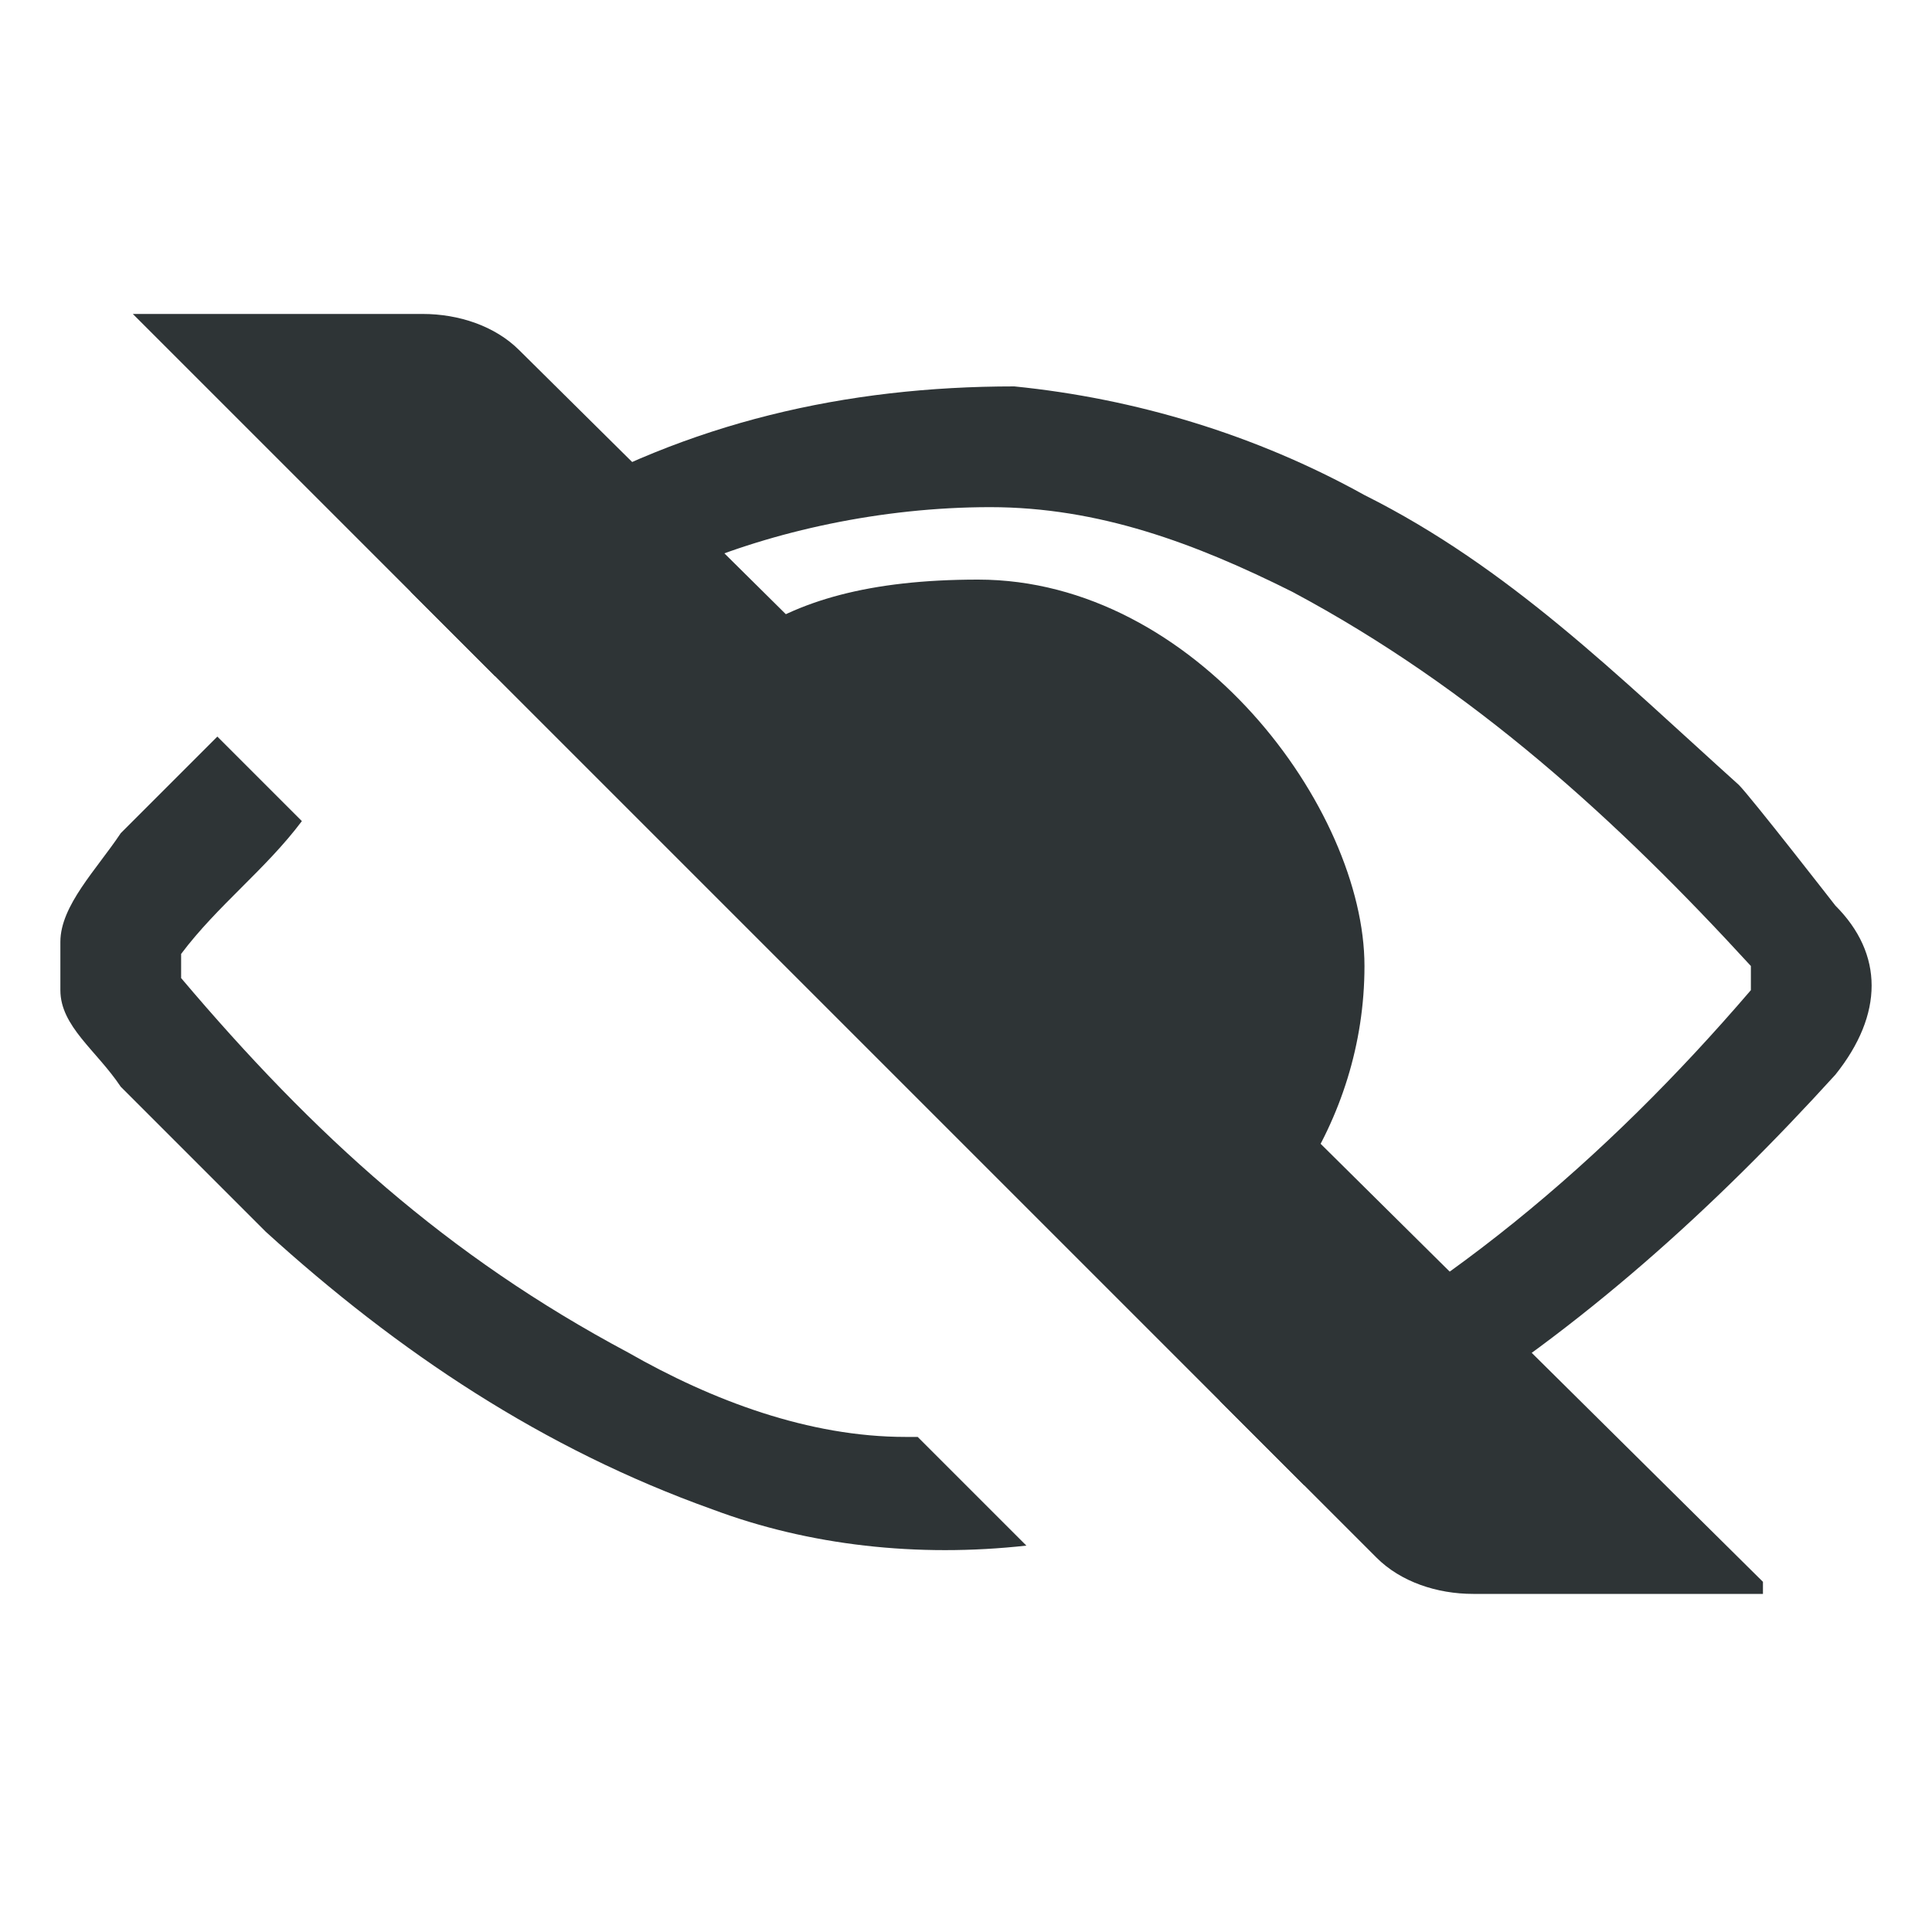
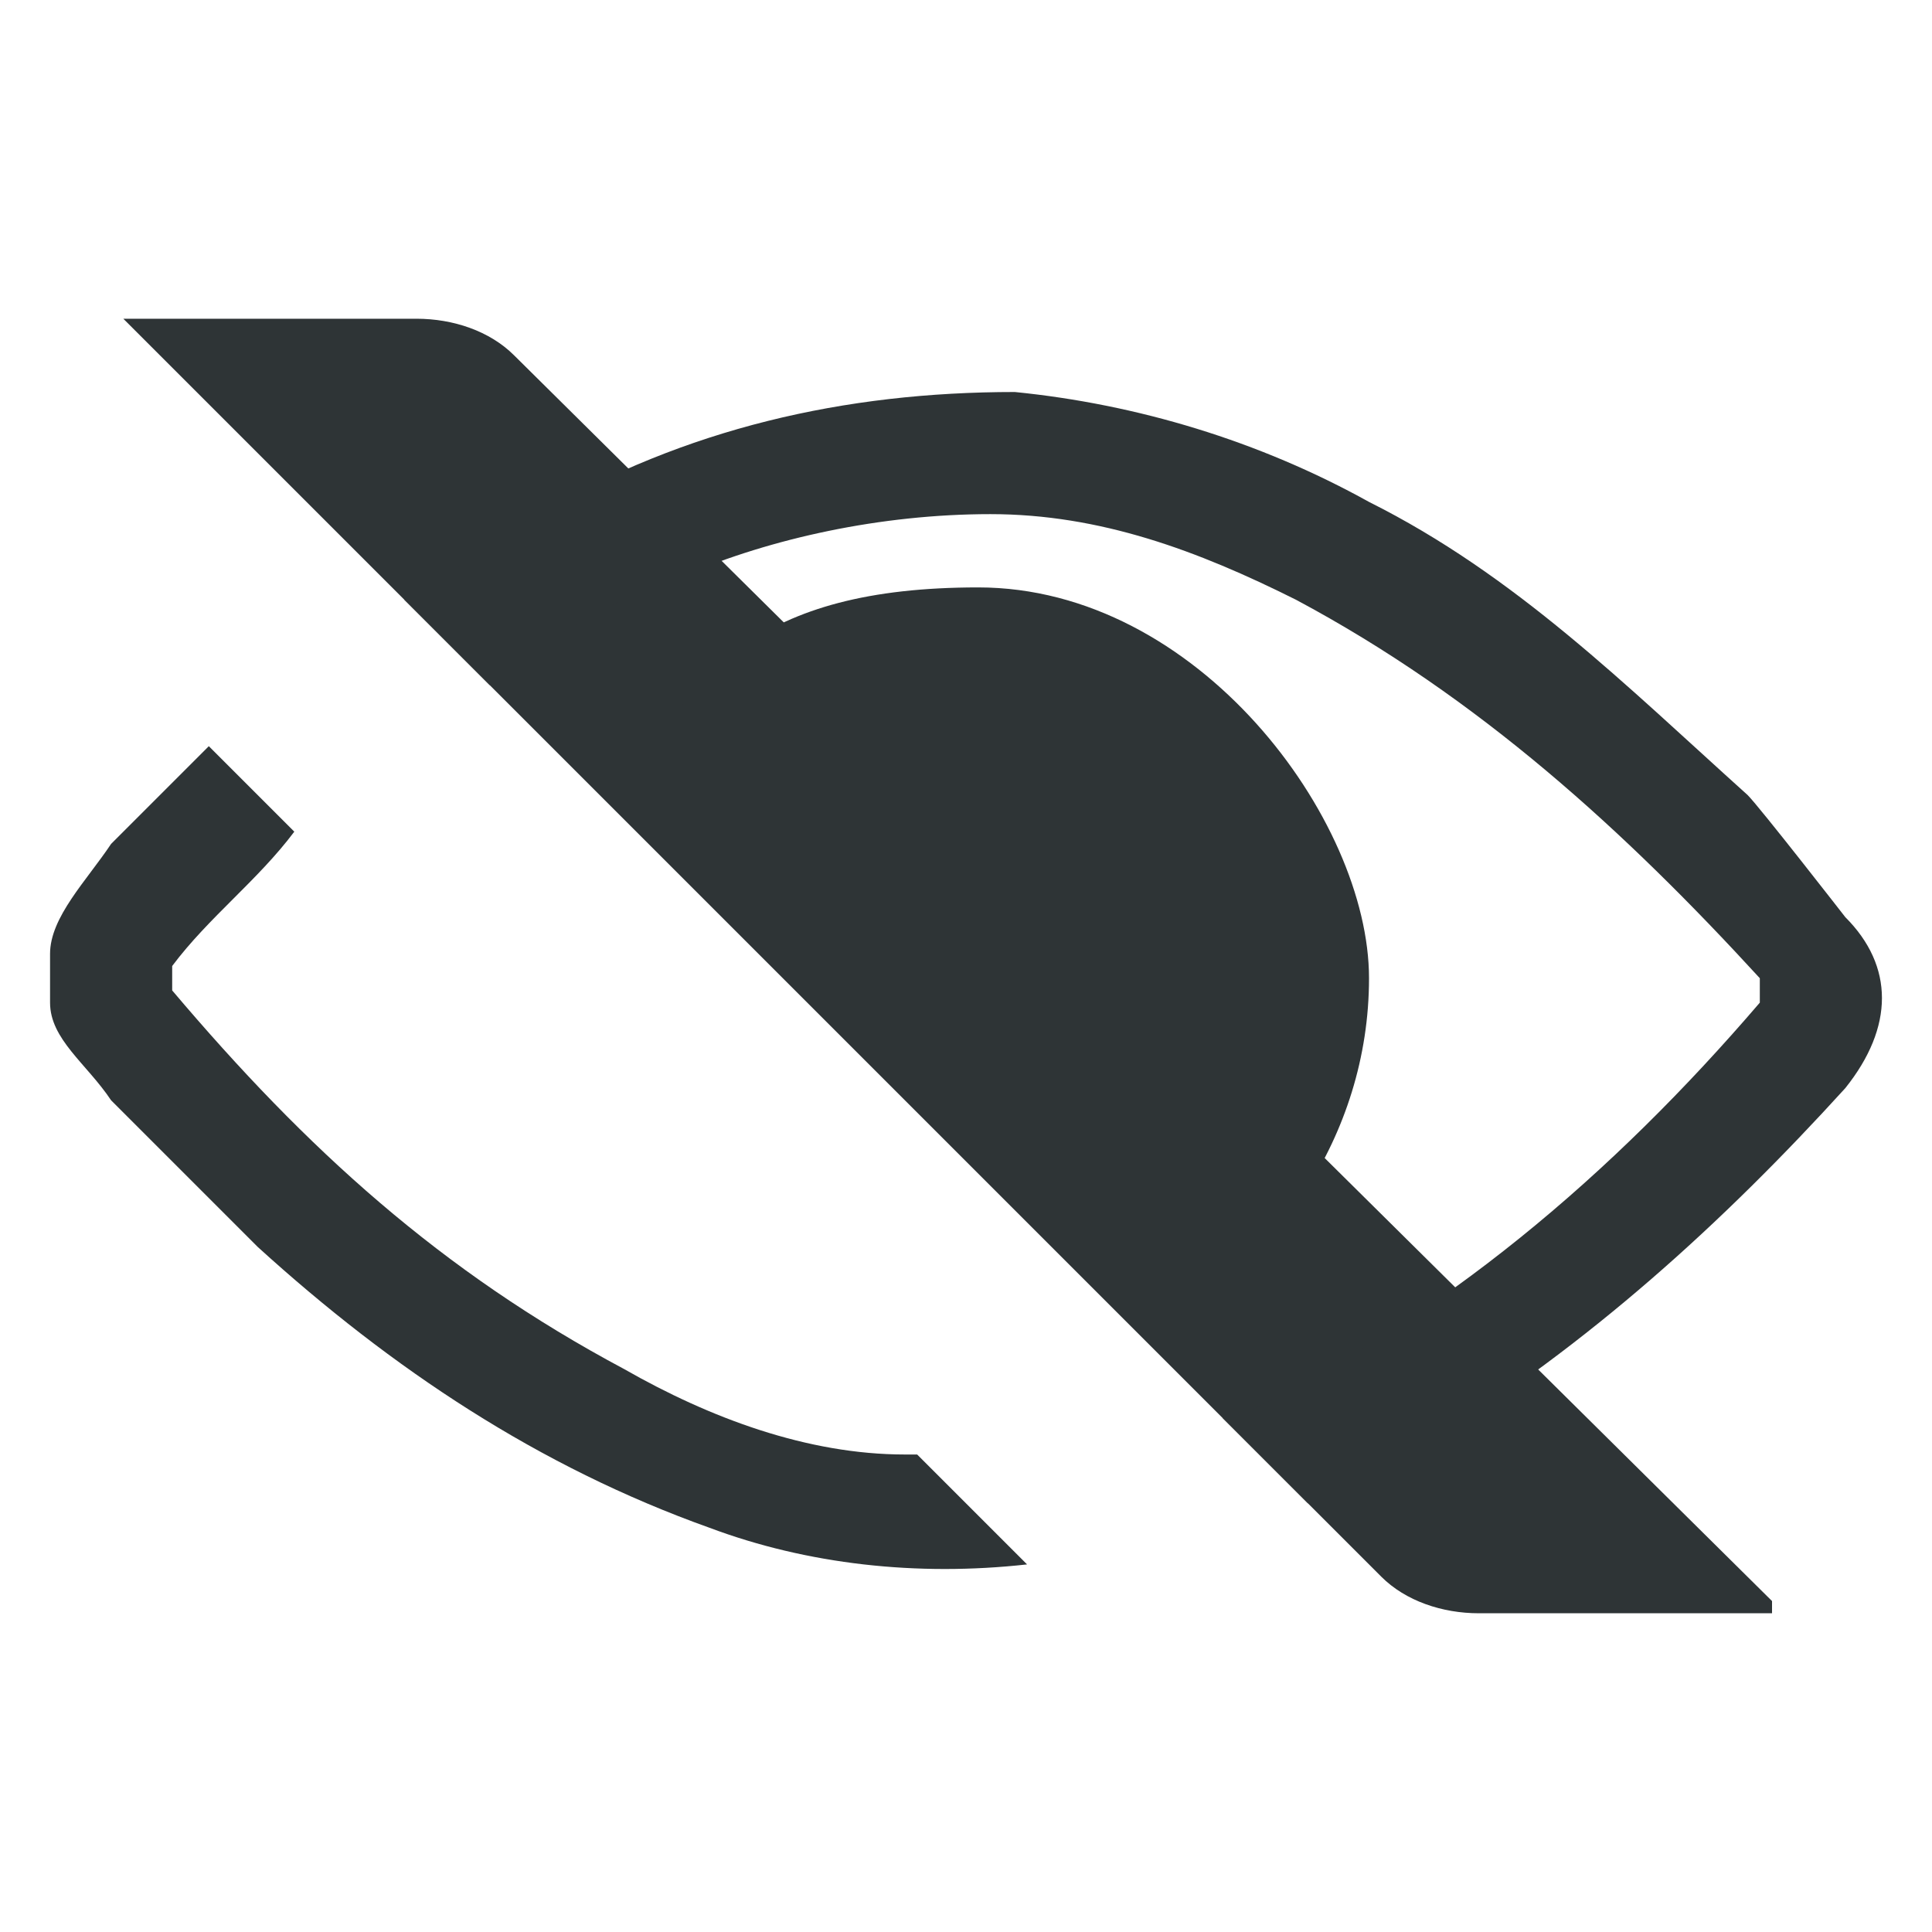
- <svg xmlns="http://www.w3.org/2000/svg" id="katman_1" data-name="katman 1" version="1.1" viewBox="0 0 16 16">
-   <defs>
-     <style>
+ <svg xmlns="http://www.w3.org/2000/svg" id="katman_1" data-name="katman 1" version="1.1" viewBox="0 0 64 64" width="64" height="64">
+   <defs id="defs4">
+     <style id="style2">
      .cls-1 {
        fill: #2e3436;
        stroke-width: 0px;
      }
    </style>
  </defs>
-   <path class="cls-1" d="M14.6,13.1L4.3,2.9c-.2-.2-.5-.3-.8-.3H1.1l10.3,10.3c.2.2.5.3.8.3h2.4Z" />
-   <path class="cls-1" d="M9.5,10.9c1-.5,1.8-1.6,1.8-2.9s-1.4-3.2-3.2-3.2-2.4.7-2.9,1.8l4.3,4.3Z" />
-   <g>
-     <path class="cls-1" d="M7.5,11.9c-.8,0-1.6-.3-2.3-.7-1.5-.8-2.6-1.8-3.7-3.1v-.2c.3-.4.7-.7,1-1.1l-.7-.7c-.2.2-.6.6-.8.8-.2.3-.5.6-.5.9v.4c0,.3.3.5.5.8.4.4.8.8,1.2,1.2,1.1,1,2.3,1.8,3.7,2.3.8.3,1.7.4,2.6.3l-.9-.9h0Z" />
-     <path class="cls-1" d="M14.4,6.5c-1-.9-1.9-1.8-3.1-2.4-.9-.5-1.9-.8-2.9-.9-1.4,0-2.7.3-3.9,1-.4.2-.7.5-1.1.7l.7.7c.5-.4,1-.7,1.6-.9.7-.3,1.6-.5,2.5-.5s1.7.3,2.5.7c1.5.8,2.7,1.9,3.8,3.1v.2c-1.2,1.4-2.6,2.6-4.3,3.4h-.1l.7.7c.3-.2.7-.3,1-.5,1.3-.8,2.4-1.8,3.4-2.9.4-.5.4-1,0-1.4,0,0-.7-.9-.8-1Z" />
+   <g id="g191" transform="matrix(4.045576,0,0,4.045576,-0.364607,0.03995061)">
+     <path class="cls-1" d="M 14.6,13.1 4.3,2.9 C 4.1,2.7 3.8,2.6 3.5,2.6 H 1.1 l 10.3,10.3 c 0.2,0.2 0.5,0.3 0.8,0.3 h 2.4 z" id="path6" />
+     <path class="cls-1" d="M 9.5,10.9 C 10.5,10.4 11.3,9.3 11.3,8 11.3,6.7 9.9,4.8 8.1,4.8 6.3,4.8 5.7,5.5 5.2,6.6 Z" id="path8" />
+     <g id="g14">
+       <path class="cls-1" d="M 7.5,11.9 C 6.7,11.9 5.9,11.6 5.2,11.2 3.7,10.4 2.6,9.4 1.5,8.1 V 7.9 C 1.8,7.5 2.2,7.2 2.5,6.8 L 1.8,6.1 C 1.6,6.3 1.2,6.7 1,6.9 0.8,7.2 0.5,7.5 0.5,7.8 v 0.4 c 0,0.3 0.3,0.5 0.5,0.8 0.4,0.4 0.8,0.8 1.2,1.2 1.1,1 2.3,1.8 3.7,2.3 0.8,0.3 1.7,0.4 2.6,0.3 L 7.6,11.9 v 0 z" id="path10" />
+       <path class="cls-1" d="M 14.4,6.5 C 13.4,5.6 12.5,4.7 11.3,4.1 10.4,3.6 9.4,3.3 8.4,3.2 7,3.2 5.7,3.5 4.5,4.2 4.1,4.4 3.8,4.7 3.4,4.9 L 4.1,5.6 C 4.6,5.2 5.1,4.9 5.7,4.7 6.4,4.4 7.3,4.2 8.2,4.2 c 0.9,0 1.7,0.3 2.5,0.7 1.5,0.8 2.7,1.9 3.8,3.1 v 0.2 c -1.2,1.4 -2.6,2.6 -4.3,3.4 h -0.1 l 0.7,0.7 c 0.3,-0.2 0.7,-0.3 1,-0.5 1.3,-0.8 2.4,-1.8 3.4,-2.9 0.4,-0.5 0.4,-1 0,-1.4 0,0 -0.7,-0.9 -0.8,-1 z" id="path12" />
+     </g>
  </g>
</svg>
